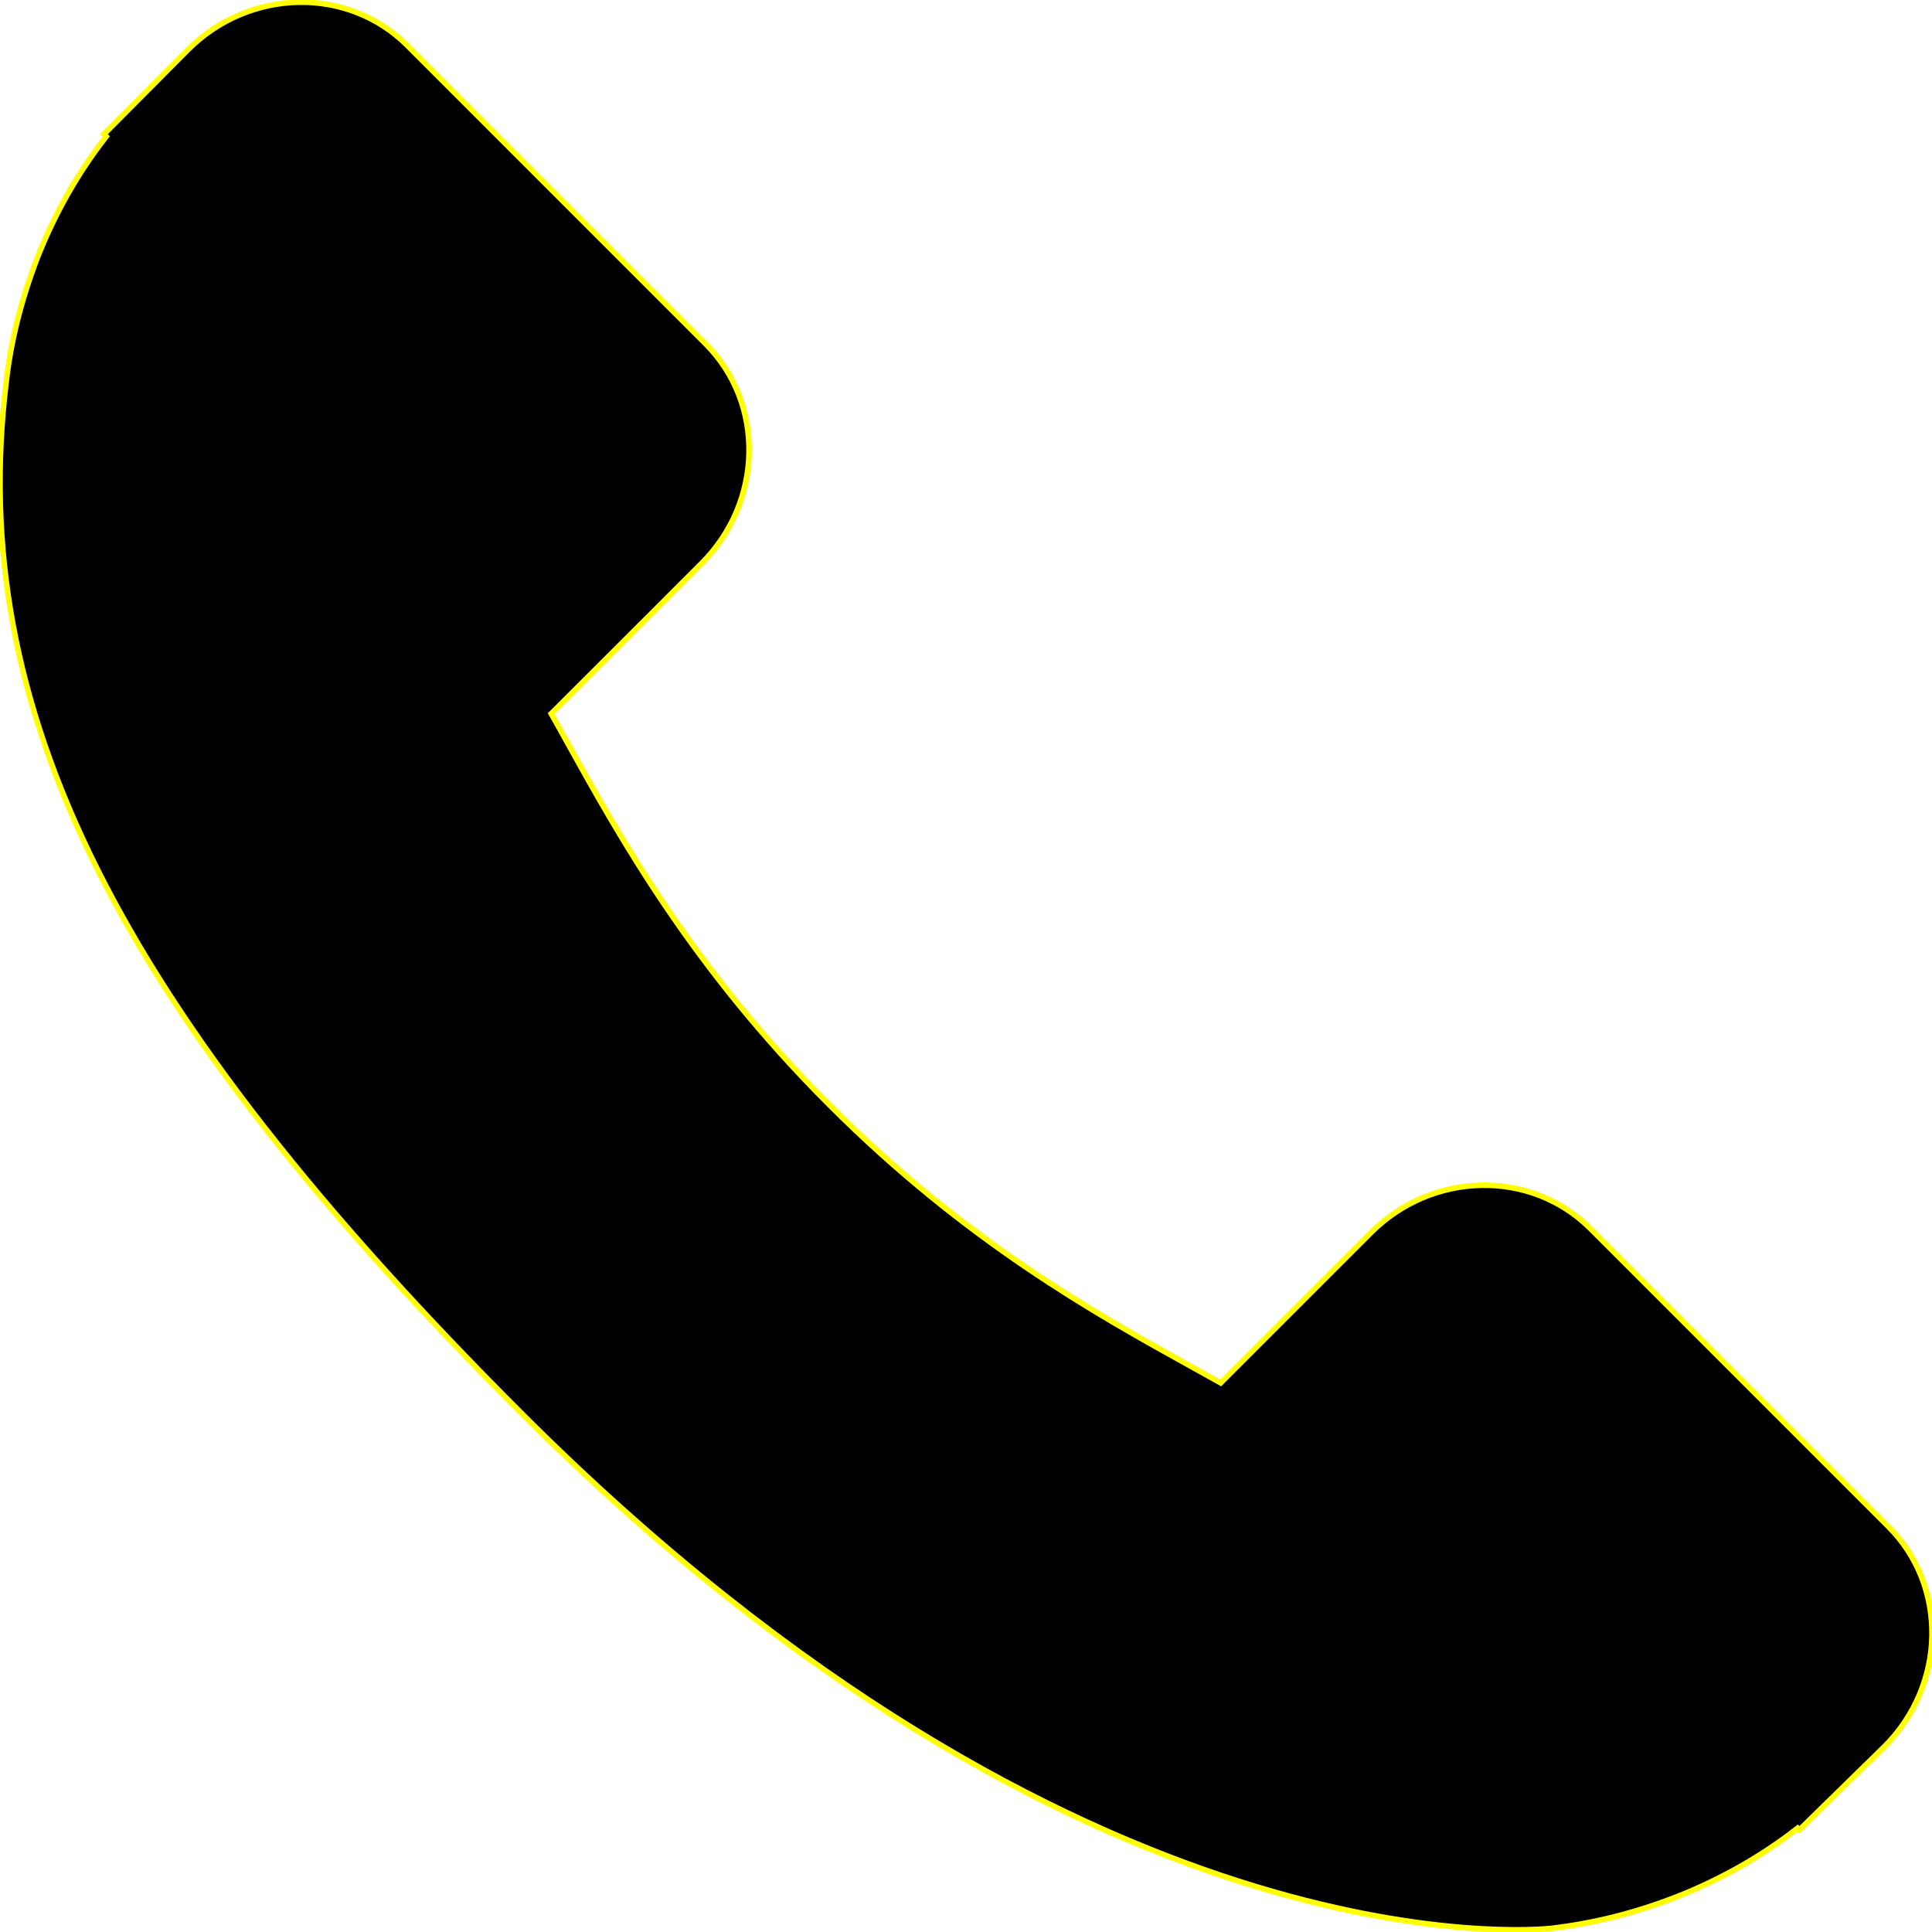
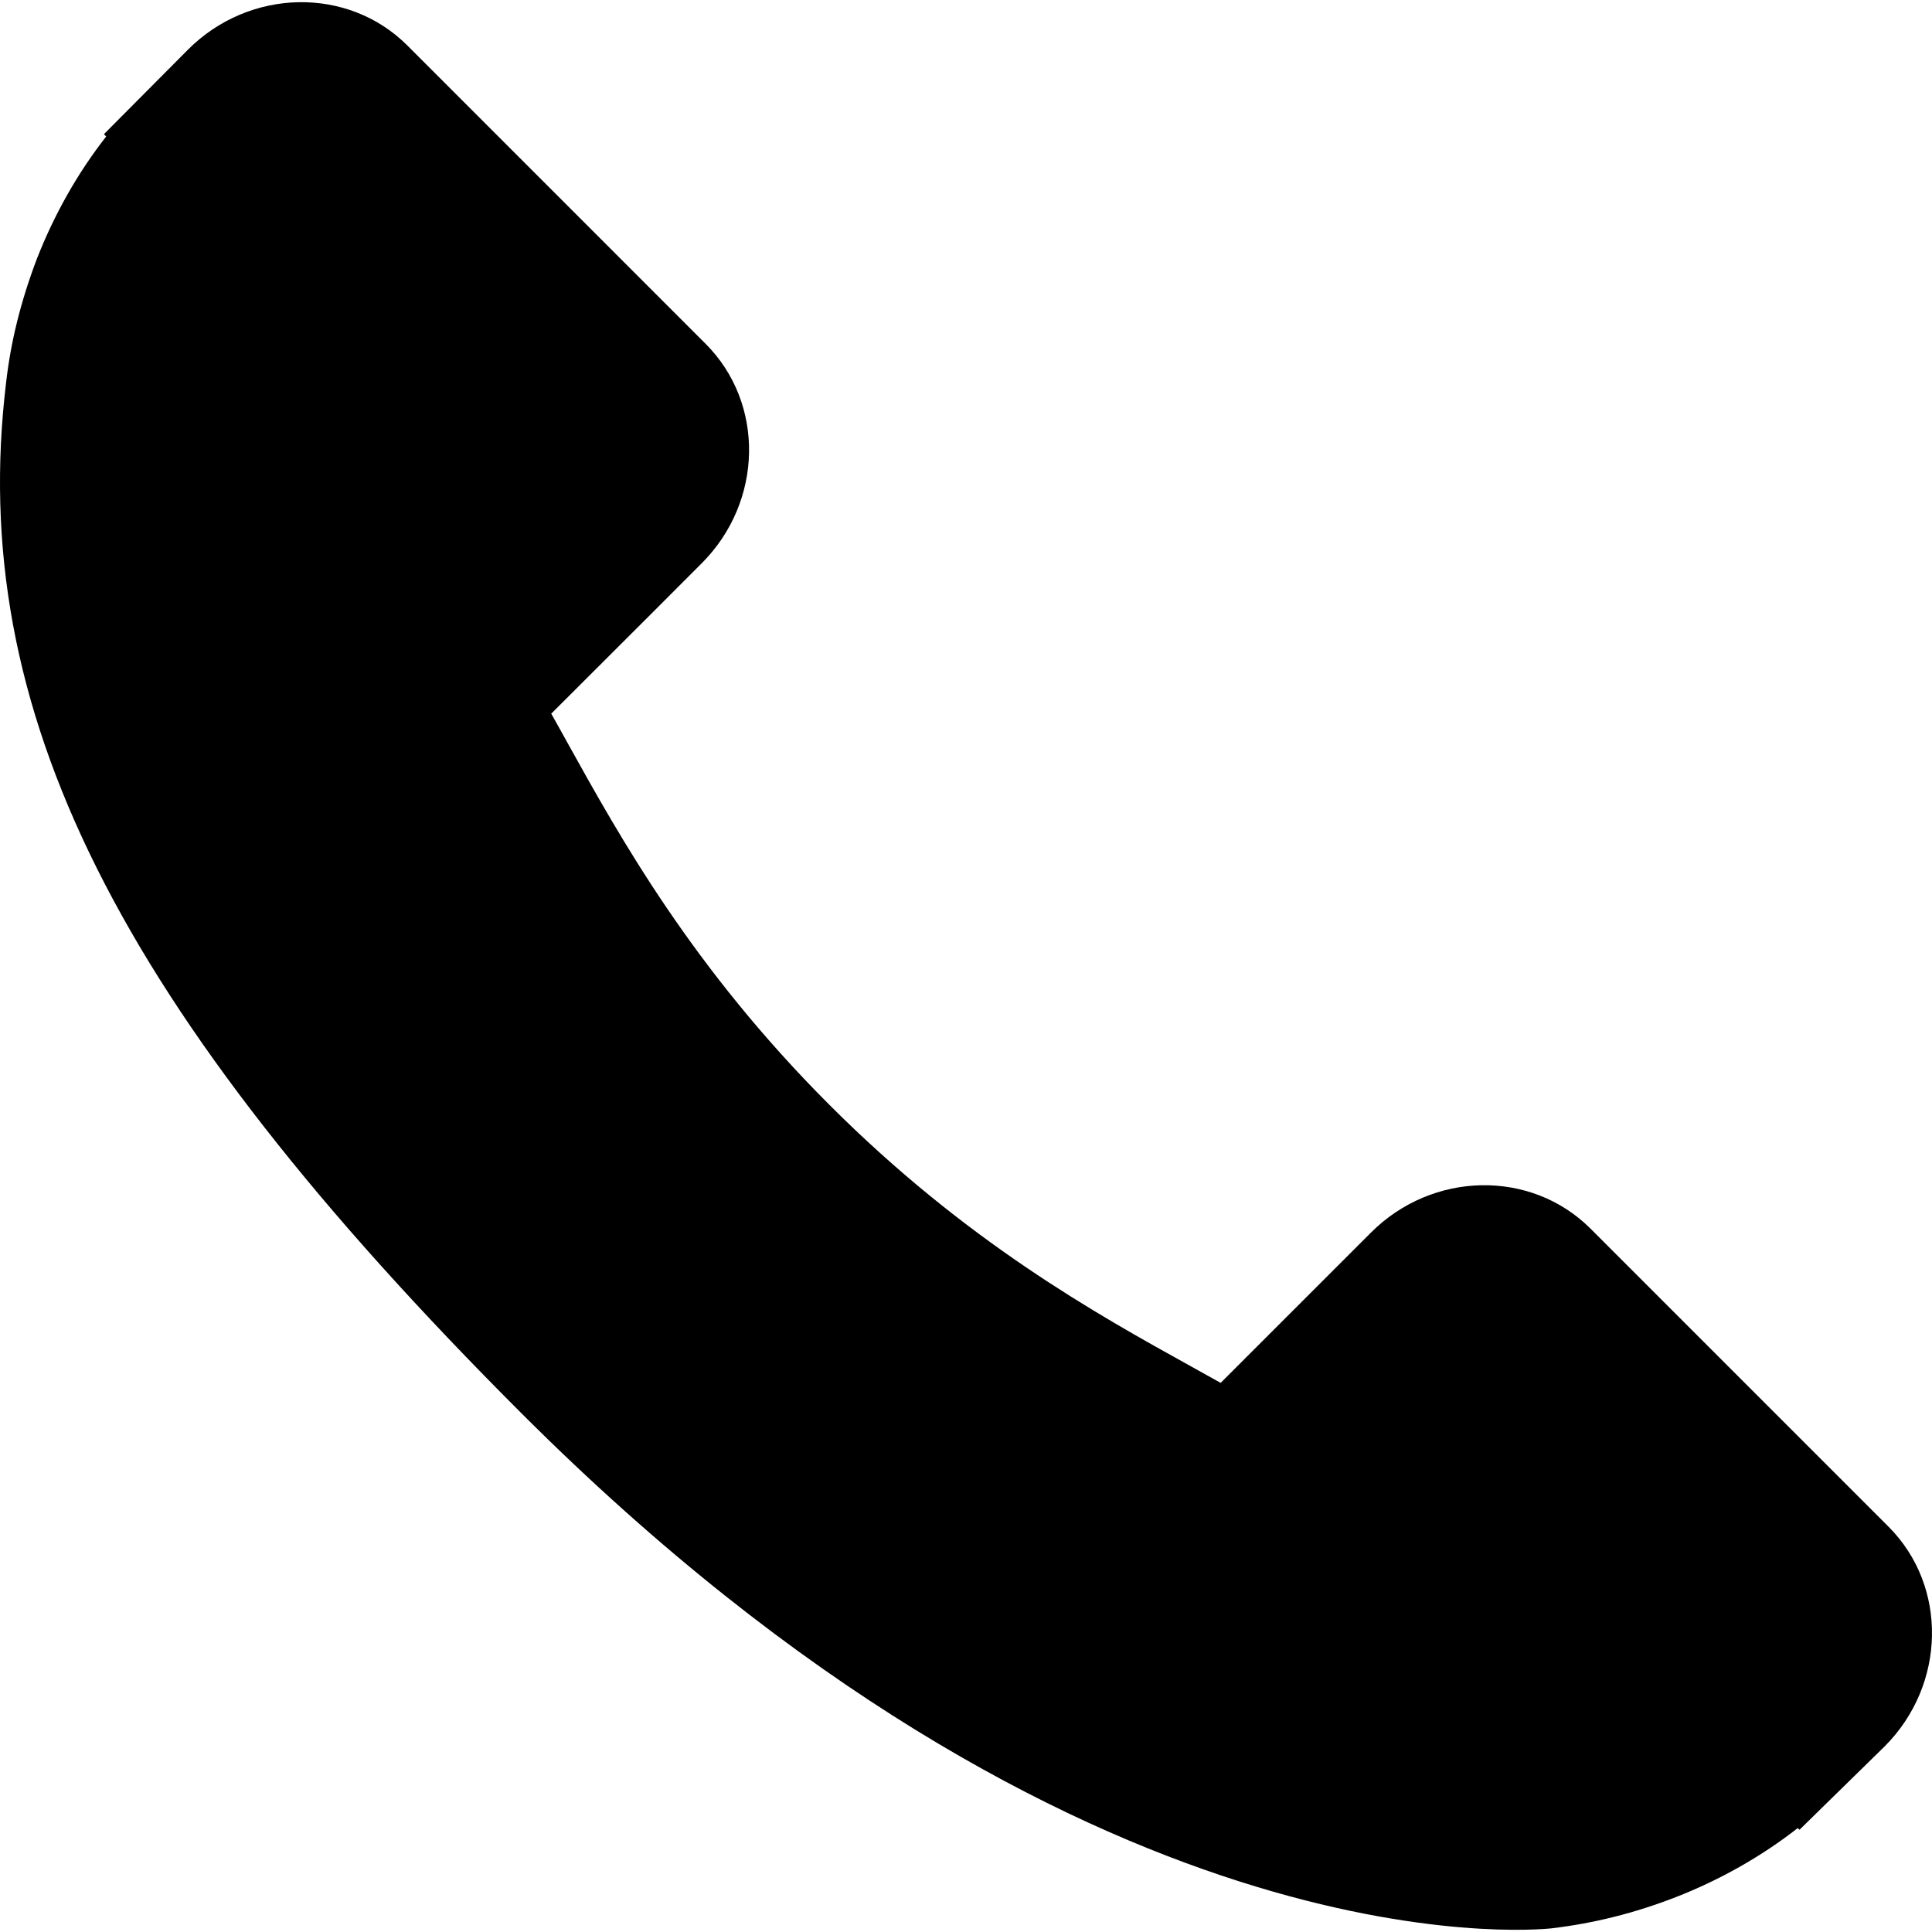
- <svg xmlns="http://www.w3.org/2000/svg" stroke="yellow" version="1.1" id="Capa_1" viewBox="0 0 348.077 348.077">
+ <svg xmlns="http://www.w3.org/2000/svg" version="1.1" id="Capa_1" viewBox="0 0 348.077 348.077">
  <g>
    <g>
      <g>
-         <path stroke="yellow" d="M340.273,275.083l-53.755-53.761c-10.707-10.664-28.438-10.34-39.518,0.744l-27.082,27.076     c-1.711-0.943-3.482-1.928-5.344-2.973c-17.102-9.476-40.509-22.464-65.14-47.113c-24.704-24.701-37.704-48.144-47.209-65.257     c-1.003-1.813-1.964-3.561-2.913-5.221l18.176-18.149l8.936-8.947c11.097-11.1,11.403-28.826,0.721-39.521L73.39,8.194     C62.708-2.486,44.969-2.162,33.872,8.938l-15.15,15.237l0.414,0.411c-5.08,6.482-9.325,13.958-12.484,22.02     C3.74,54.28,1.927,61.603,1.098,68.941C-6,127.785,20.89,181.564,93.866,254.541c100.875,100.868,182.167,93.248,185.674,92.876     c7.638-0.913,14.958-2.738,22.397-5.627c7.992-3.122,15.463-7.361,21.941-12.43l0.331,0.294l15.348-15.029     C350.631,303.527,350.95,285.795,340.273,275.083z" />
+         <path d="M340.273,275.083l-53.755-53.761c-10.707-10.664-28.438-10.34-39.518,0.744l-27.082,27.076     c-1.711-0.943-3.482-1.928-5.344-2.973c-17.102-9.476-40.509-22.464-65.14-47.113c-24.704-24.701-37.704-48.144-47.209-65.257     c-1.003-1.813-1.964-3.561-2.913-5.221l18.176-18.149l8.936-8.947c11.097-11.1,11.403-28.826,0.721-39.521L73.39,8.194     C62.708-2.486,44.969-2.162,33.872,8.938l-15.15,15.237l0.414,0.411c-5.08,6.482-9.325,13.958-12.484,22.02     C3.74,54.28,1.927,61.603,1.098,68.941C-6,127.785,20.89,181.564,93.866,254.541c100.875,100.868,182.167,93.248,185.674,92.876     c7.638-0.913,14.958-2.738,22.397-5.627c7.992-3.122,15.463-7.361,21.941-12.43l0.331,0.294l15.348-15.029     C350.631,303.527,350.95,285.795,340.273,275.083z" />
      </g>
    </g>
  </g>
</svg>
